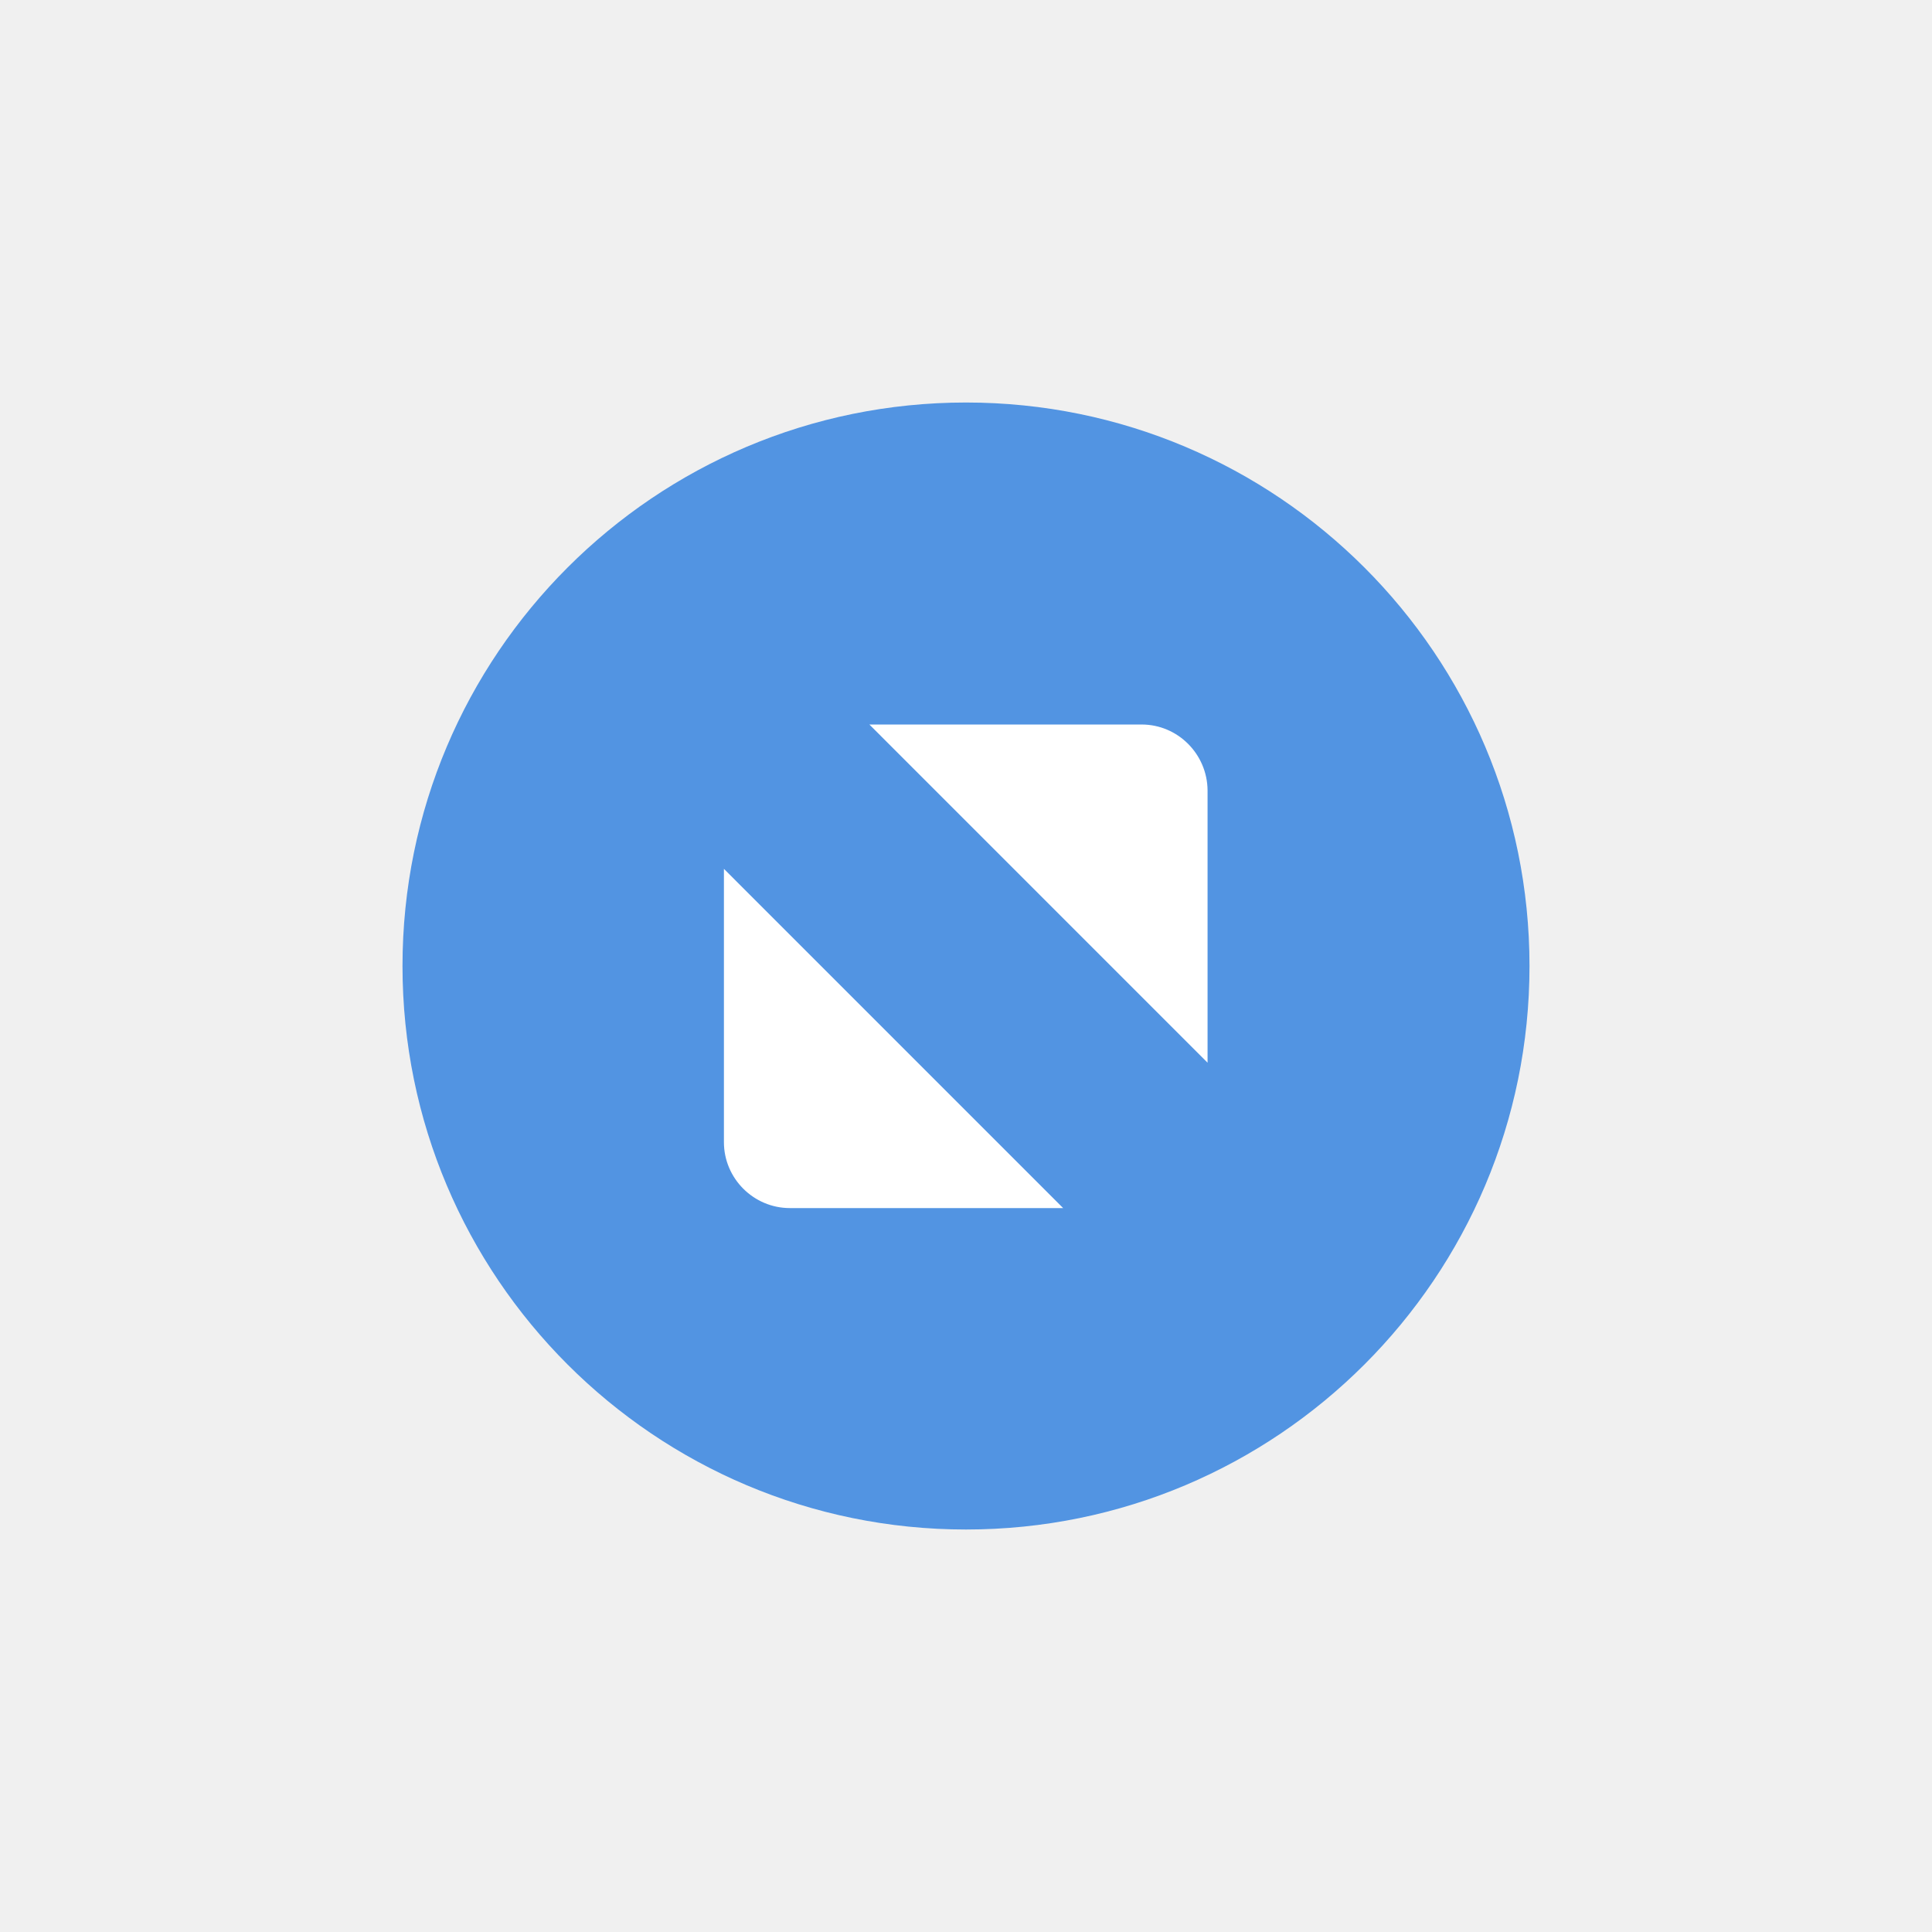
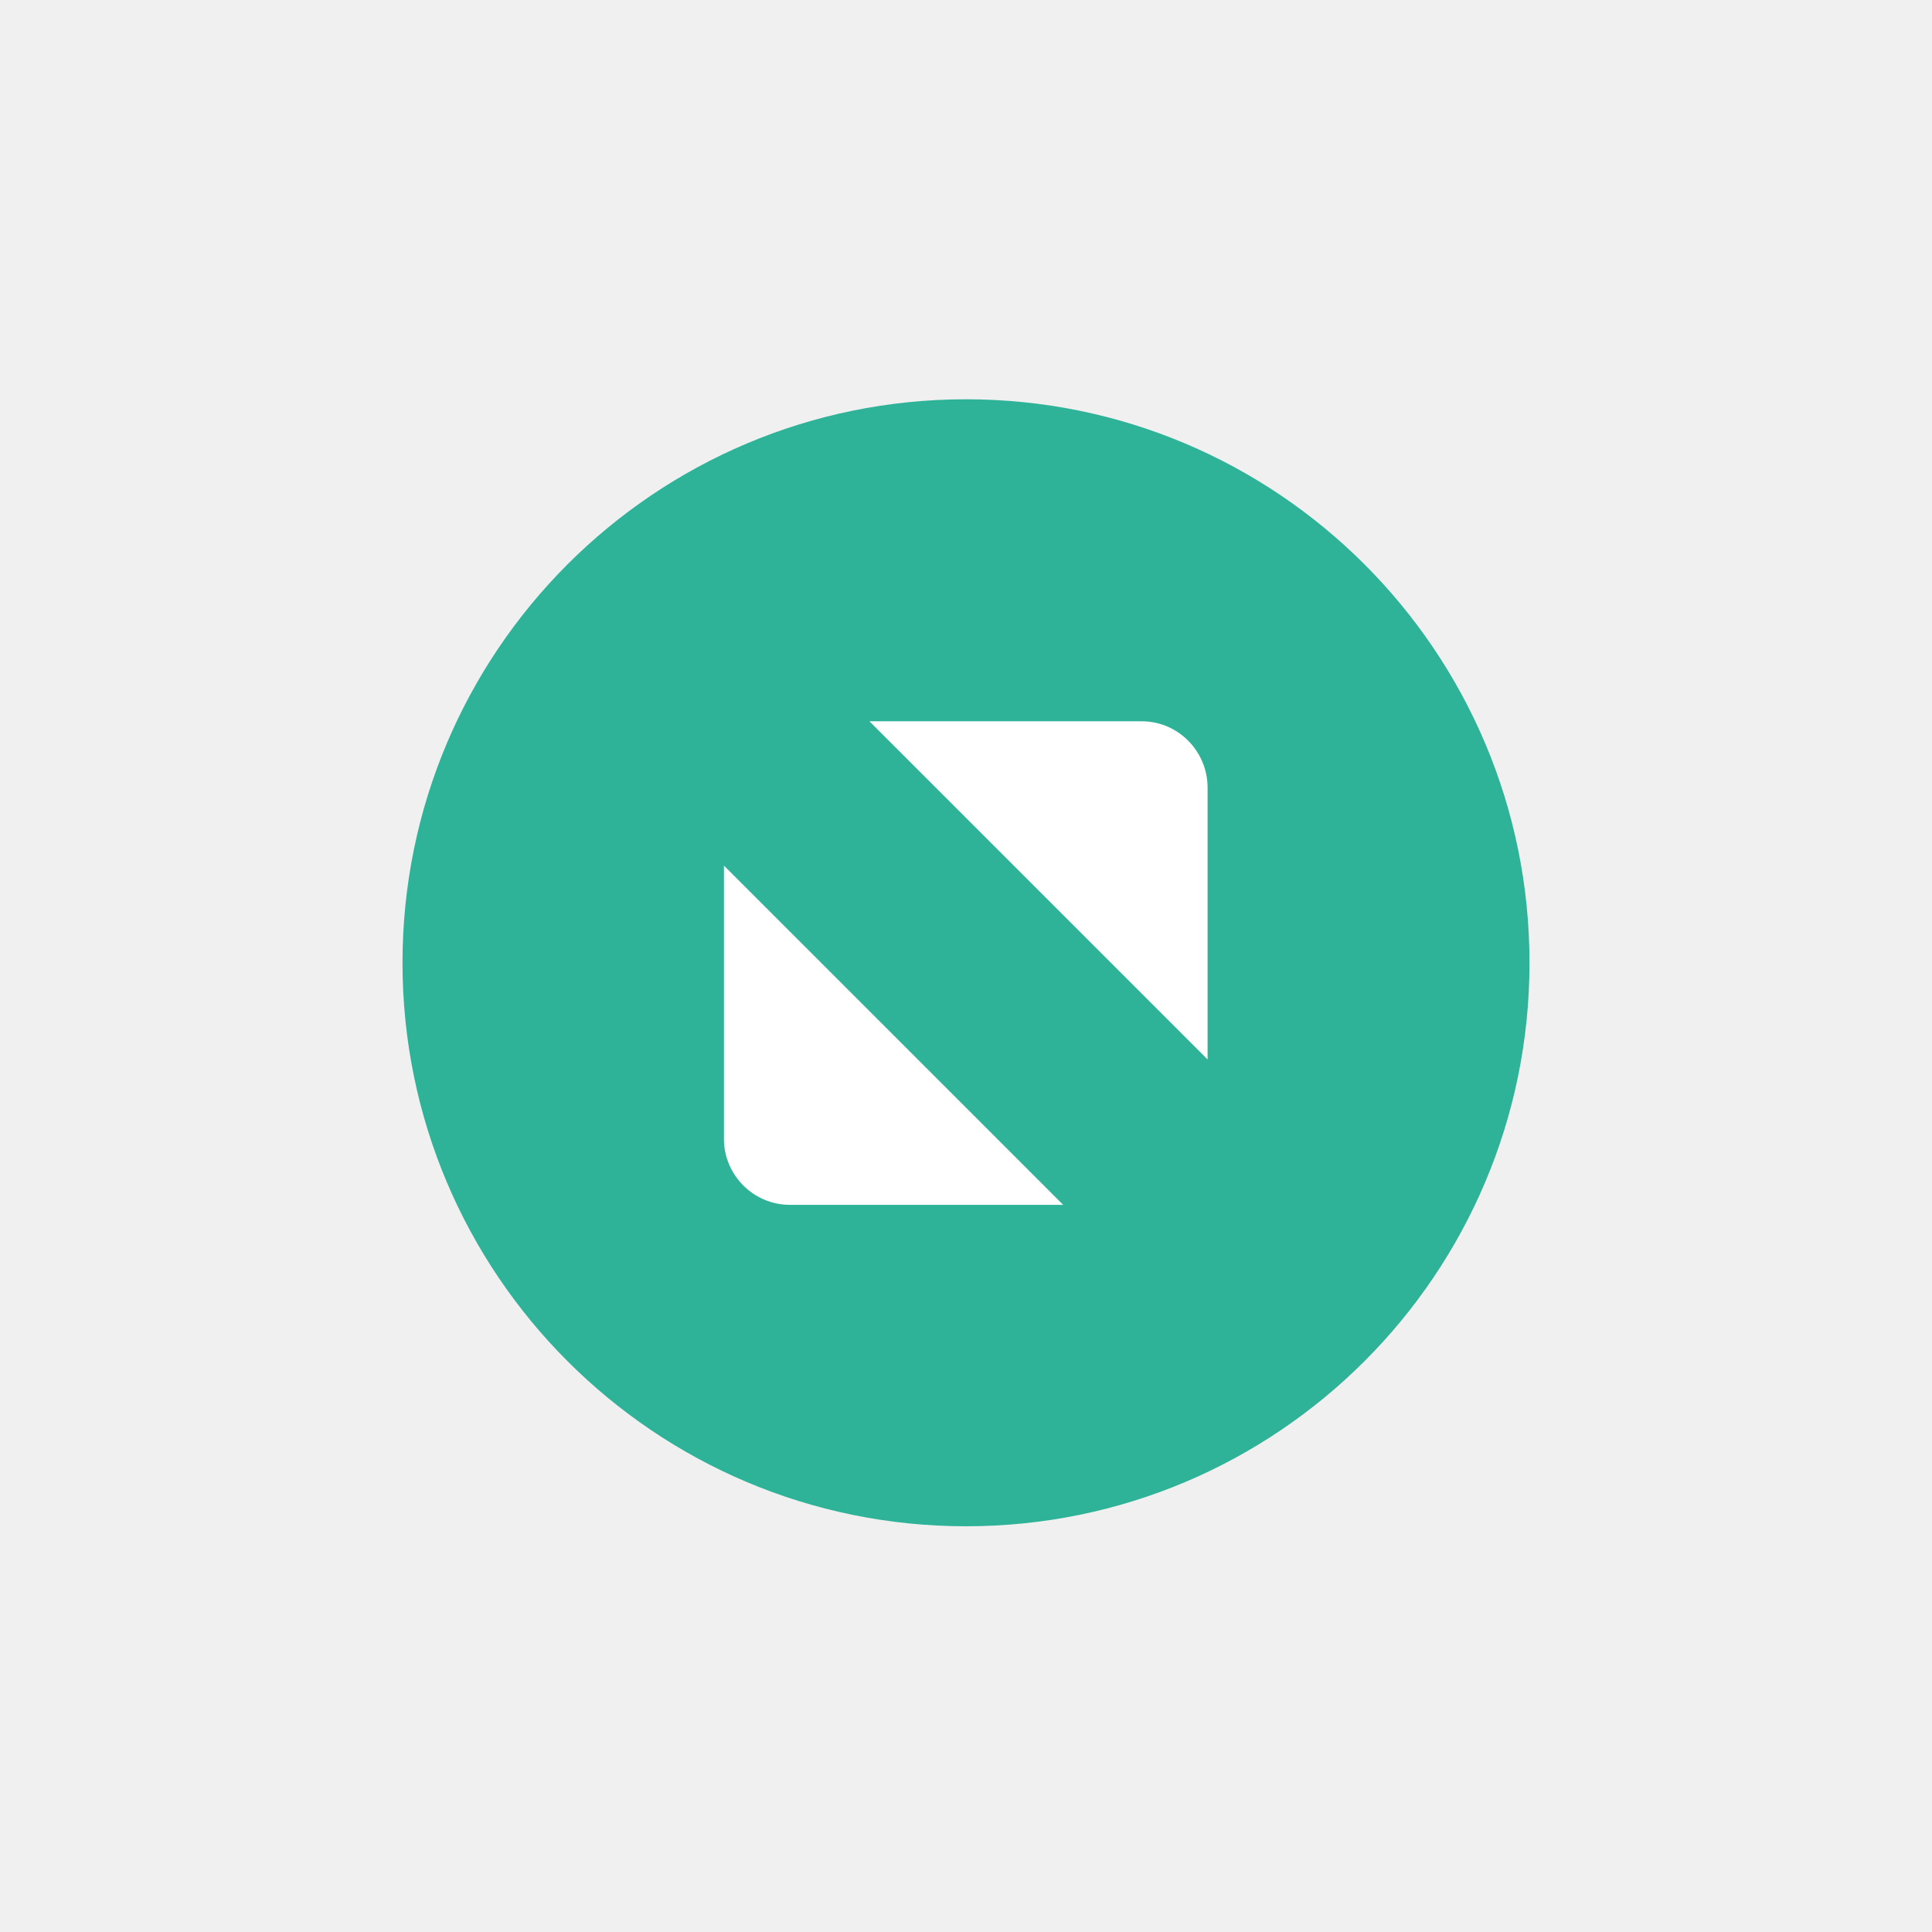
- <svg xmlns="http://www.w3.org/2000/svg" xmlns:ns1="http://www.openswatchbook.org/uri/2009/osb" xmlns:xlink="http://www.w3.org/1999/xlink" width="24" height="24" id="svg4306" version="1.1" style="enable-background:new">
-   <defs id="defs4308">
-     <linearGradient id="selected_bg_color" ns1:paint="solid">
-       <stop style="stop-color:#5294e2;stop-opacity:1;" offset="0" id="stop4170" />
-     </linearGradient>
-     <linearGradient id="linearGradient3770">
-       <stop style="stop-color:#000000;stop-opacity:0.628;" offset="0" id="stop3772" />
-       <stop style="stop-color:#000000;stop-opacity:0.498;" offset="1" id="stop3774" />
-     </linearGradient>
-     <linearGradient id="linearGradient4882">
-       <stop style="stop-color:#ffffff;stop-opacity:1;" offset="0" id="stop4884" />
-       <stop style="stop-color:#ffffff;stop-opacity:0;" offset="1" id="stop4886" />
-     </linearGradient>
-     <linearGradient id="linearGradient3784-6">
-       <stop style="stop-color:#ffffff;stop-opacity:0.216;" offset="0" id="stop3786-4" />
-       <stop style="stop-color:#ffffff;stop-opacity:0;" offset="1" id="stop3788-6" />
-     </linearGradient>
-     <linearGradient id="linearGradient4892">
-       <stop id="stop4894" offset="0" style="stop-color:#2f3a42;stop-opacity:1;" />
-       <stop id="stop4896" offset="1" style="stop-color:#1d242a;stop-opacity:1;" />
-     </linearGradient>
-     <linearGradient id="linearGradient4882-4">
-       <stop id="stop4884-9" offset="0" style="stop-color:#728495;stop-opacity:1;" />
-       <stop id="stop4886-9" offset="1" style="stop-color:#617c95;stop-opacity:0;" />
-     </linearGradient>
-     <linearGradient xlink:href="#selected_bg_color" id="linearGradient4172" x1="1376" y1="248" x2="1376" y2="262" gradientUnits="userSpaceOnUse" />
-   </defs>
-   <g id="layer1" transform="translate(0,-1028.362)">
-     <g style="display:inline" id="titlebutton-max-active-dark" transform="translate(-408,1218)">
-       <g id="g4891-4-5-5" style="display:inline;opacity:1" transform="translate(-882,-432.6378)">
-         <g transform="translate(-132,0)" style="display:inline;opacity:1" id="g4490-2-9-1-2-4-8">
-           <g id="g4092-0-6-3-6-8-3-7" style="display:inline" transform="translate(58,0)">
-             <circle r="7" cy="255" cx="1376" style="fill:url(#linearGradient4172);fill-opacity:1;stroke:none;stroke-width:0;stroke-linecap:butt;stroke-linejoin:miter;stroke-miterlimit:4;stroke-dasharray:none;stroke-dashoffset:0;stroke-opacity:1" id="path4068-7-6-5-1-6-6-0" />
+ <svg xmlns="http://www.w3.org/2000/svg" width="24" height="24" enable-background="new" version="1.1">
+   <g transform="translate(0 -1028.4)">
+     <g id="titlebutton-max-active-dark" transform="translate(-408 1218)">
+       <g transform="translate(-882 -432.64)">
+         <g transform="translate(-132)">
+           <g transform="translate(58)">
+             <circle cx="1376" cy="255" r="7" fill="#2eb398" />
          </g>
        </g>
-         <g id="g4806-5-2-2-9" transform="translate(1294,247)" style="fill:#c0e3ff;fill-opacity:1">
-           <g transform="translate(-81.0002,-967)" style="display:inline;fill:#c0e3ff;fill-opacity:1" id="layer9-78-2-0-0-8" />
-           <g transform="translate(-81.0002,-967)" id="layer10-3-9-9-51-2" style="fill:#c0e3ff;fill-opacity:1" />
-           <g transform="translate(-81.0002,-967)" id="layer11-19-7-6-4-7" style="fill:#c0e3ff;fill-opacity:1" />
-           <g transform="translate(-81.0002,-967)" id="layer13-4-7-4-0-9" style="fill:#c0e3ff;fill-opacity:1" />
-           <g transform="translate(-81.0002,-967)" id="layer14-8-9-7-6-0" style="fill:#c0e3ff;fill-opacity:1" />
-           <g transform="translate(-81.0002,-967)" style="display:inline;fill:#c0e3ff;fill-opacity:1" id="layer15-5-4-2-4-4" />
-           <g transform="translate(-81.0002,-967)" style="display:inline;fill:#c0e3ff;fill-opacity:1" id="g71291-1-4-6-4-2" />
-           <g transform="translate(-81.0002,-967)" style="display:inline;fill:#c0e3ff;fill-opacity:1" id="g4953-7-0-8-22-2" />
-           <g transform="translate(-81.0002,-967)" style="display:inline;fill:#c0e3ff;fill-opacity:1" id="layer12-3-7-2-3-1">
-             <path d="m 87.8,972 3.382,0 c 0.45,0 0.816,0.368 0.819,0.819 l 0,3.382 z m 2.407,6.007 -3.395,0 c -0.45,0 -0.819,-0.368 -0.819,-0.819 l 0,-3.395 4.214,4.214" style="fill:#ffffff;fill-opacity:1;fill-rule:evenodd;stroke:none" id="path4293-4-9-0-2" />
+         <g transform="translate(1294,247)" fill="#c0e3ff">
+           <g transform="translate(-81 -967)" fill="#c0e3ff">
+             <path d="m87.8 972h3.382c0.45 0 0.816 0.368 0.819 0.819v3.382zm2.407 6.007h-3.395c-0.45 0-0.819-0.368-0.819-0.819v-3.395l4.214 4.214" fill="#fff" fill-rule="evenodd" />
          </g>
        </g>
      </g>
-       <rect y="-185.638" x="412" height="16" width="16" id="rect17883-79-3-0" style="display:inline;opacity:1;fill:none;fill-opacity:1;stroke:none;stroke-width:1;stroke-linecap:butt;stroke-linejoin:miter;stroke-miterlimit:4;stroke-dasharray:none;stroke-dashoffset:0;stroke-opacity:0" />
+       <rect x="412" y="-185.64" width="16" height="16" fill="none" />
    </g>
  </g>
</svg>
